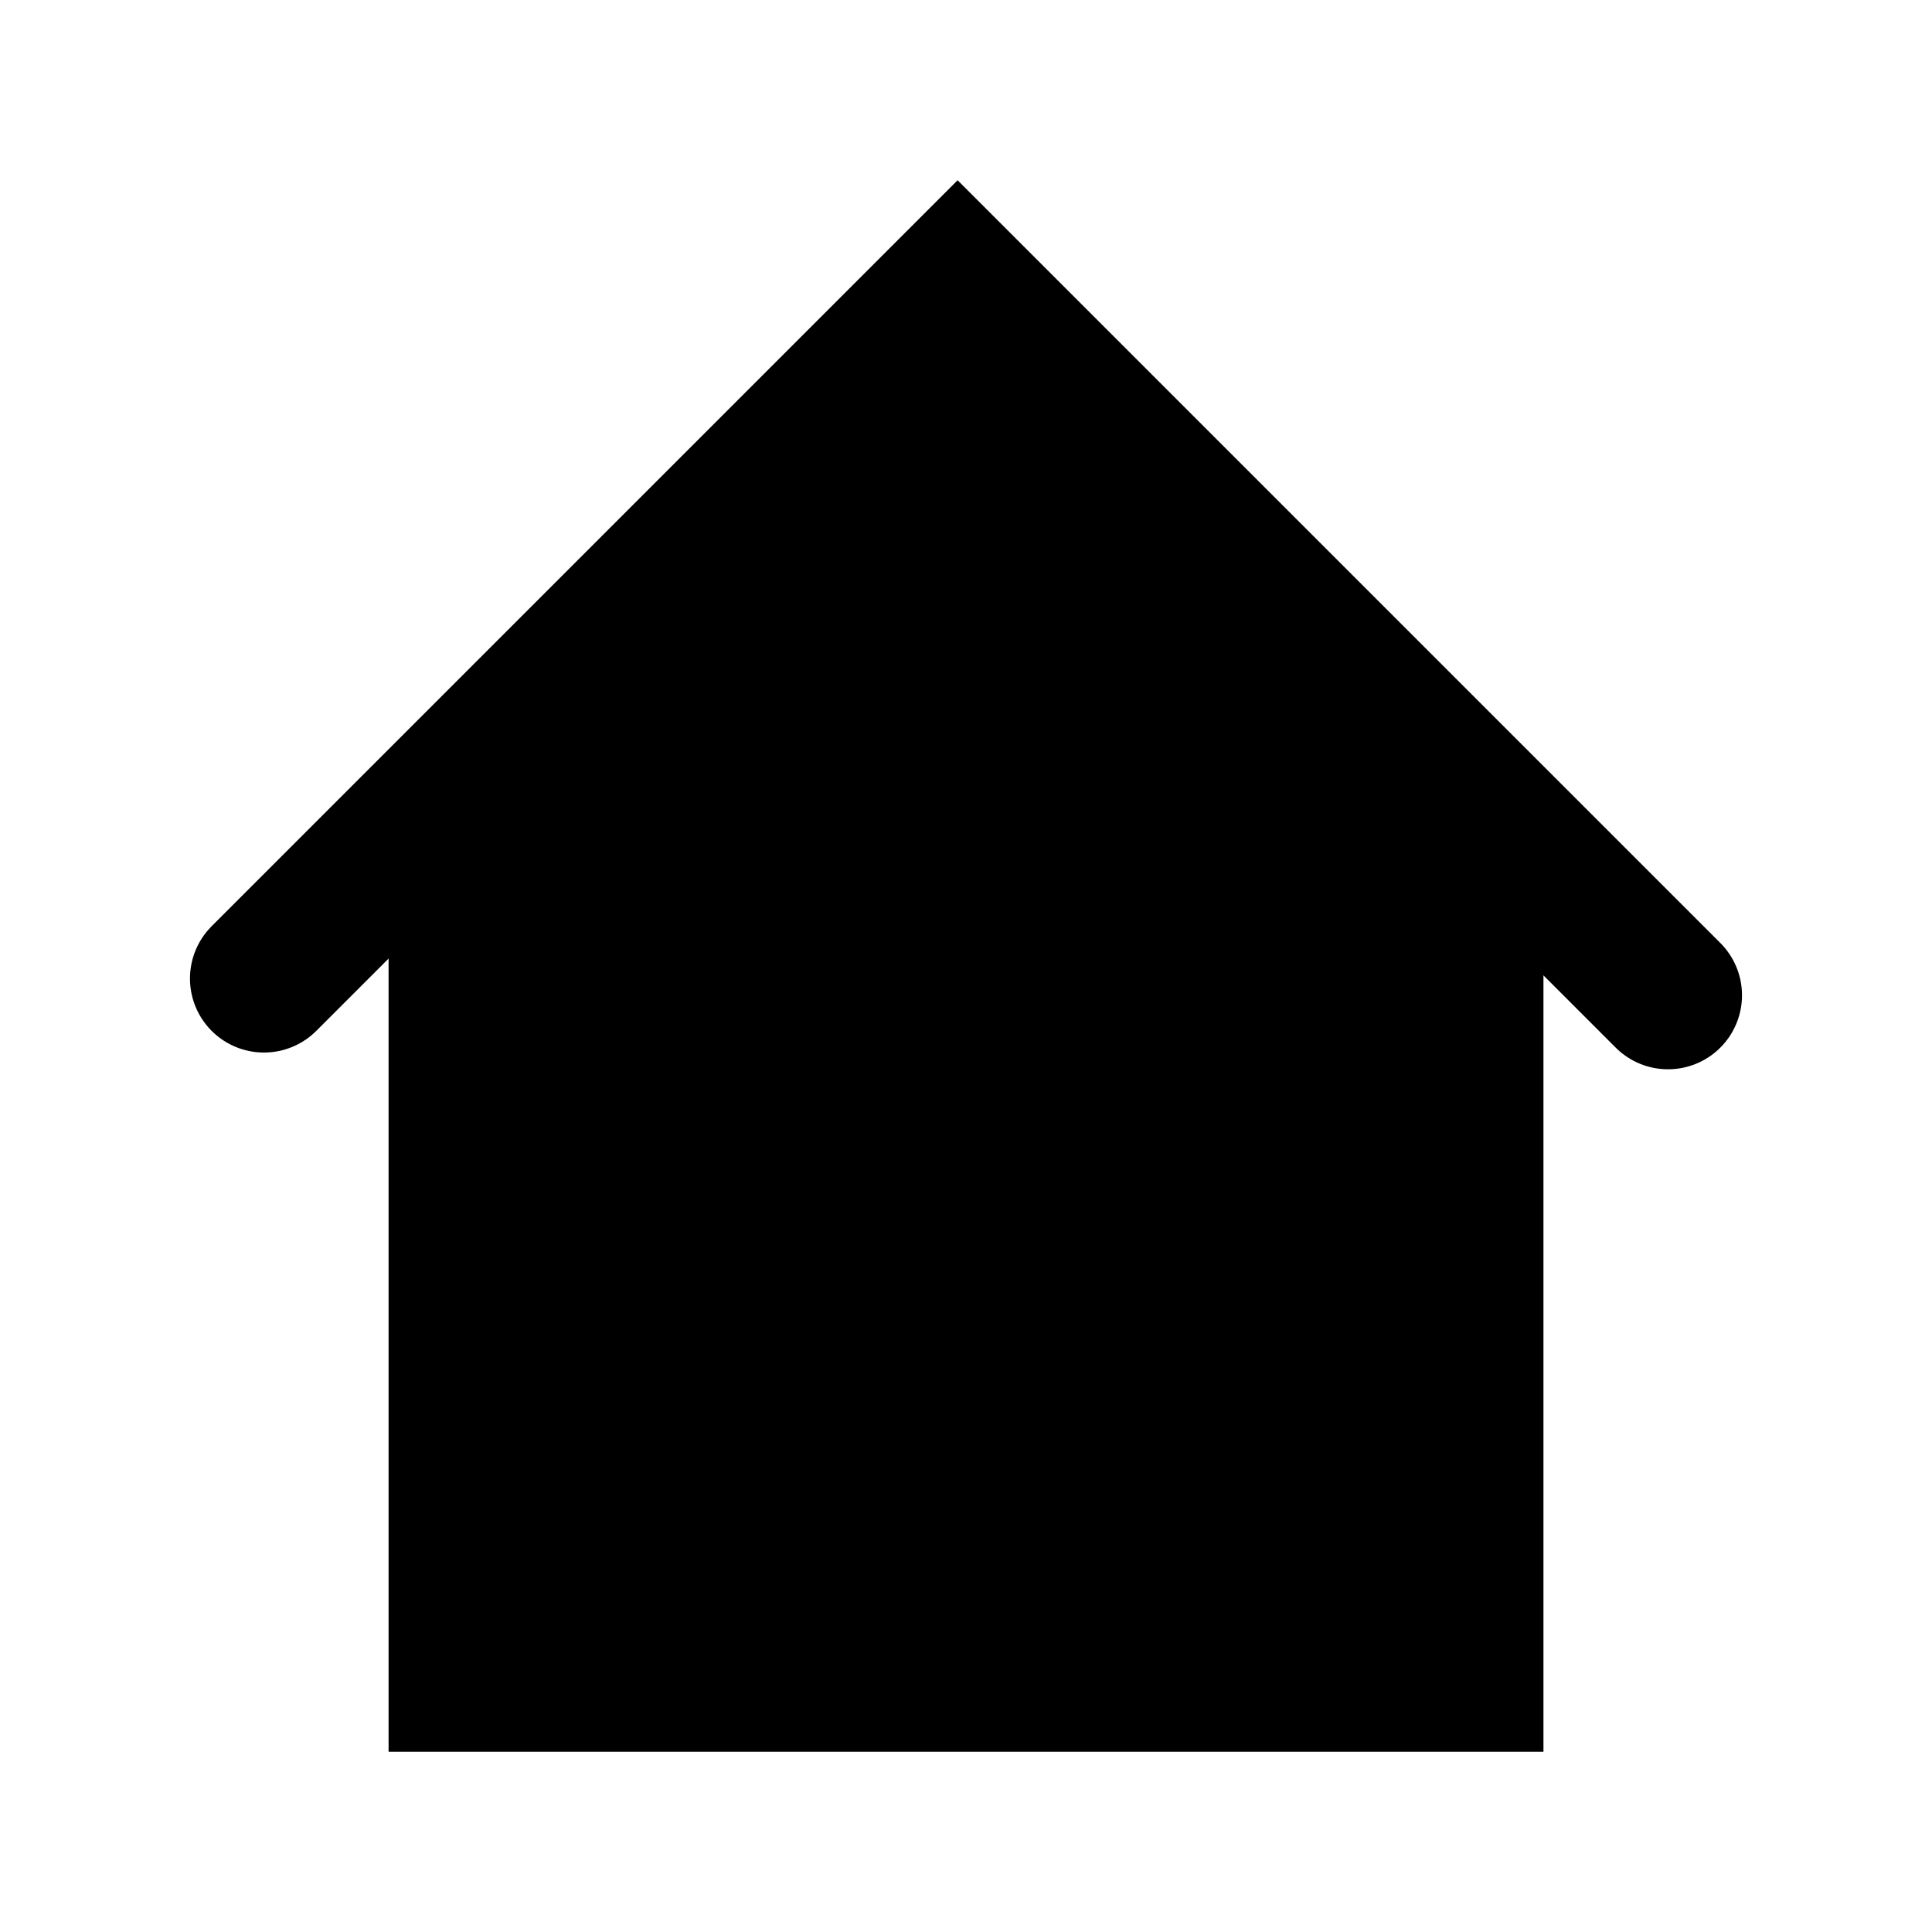
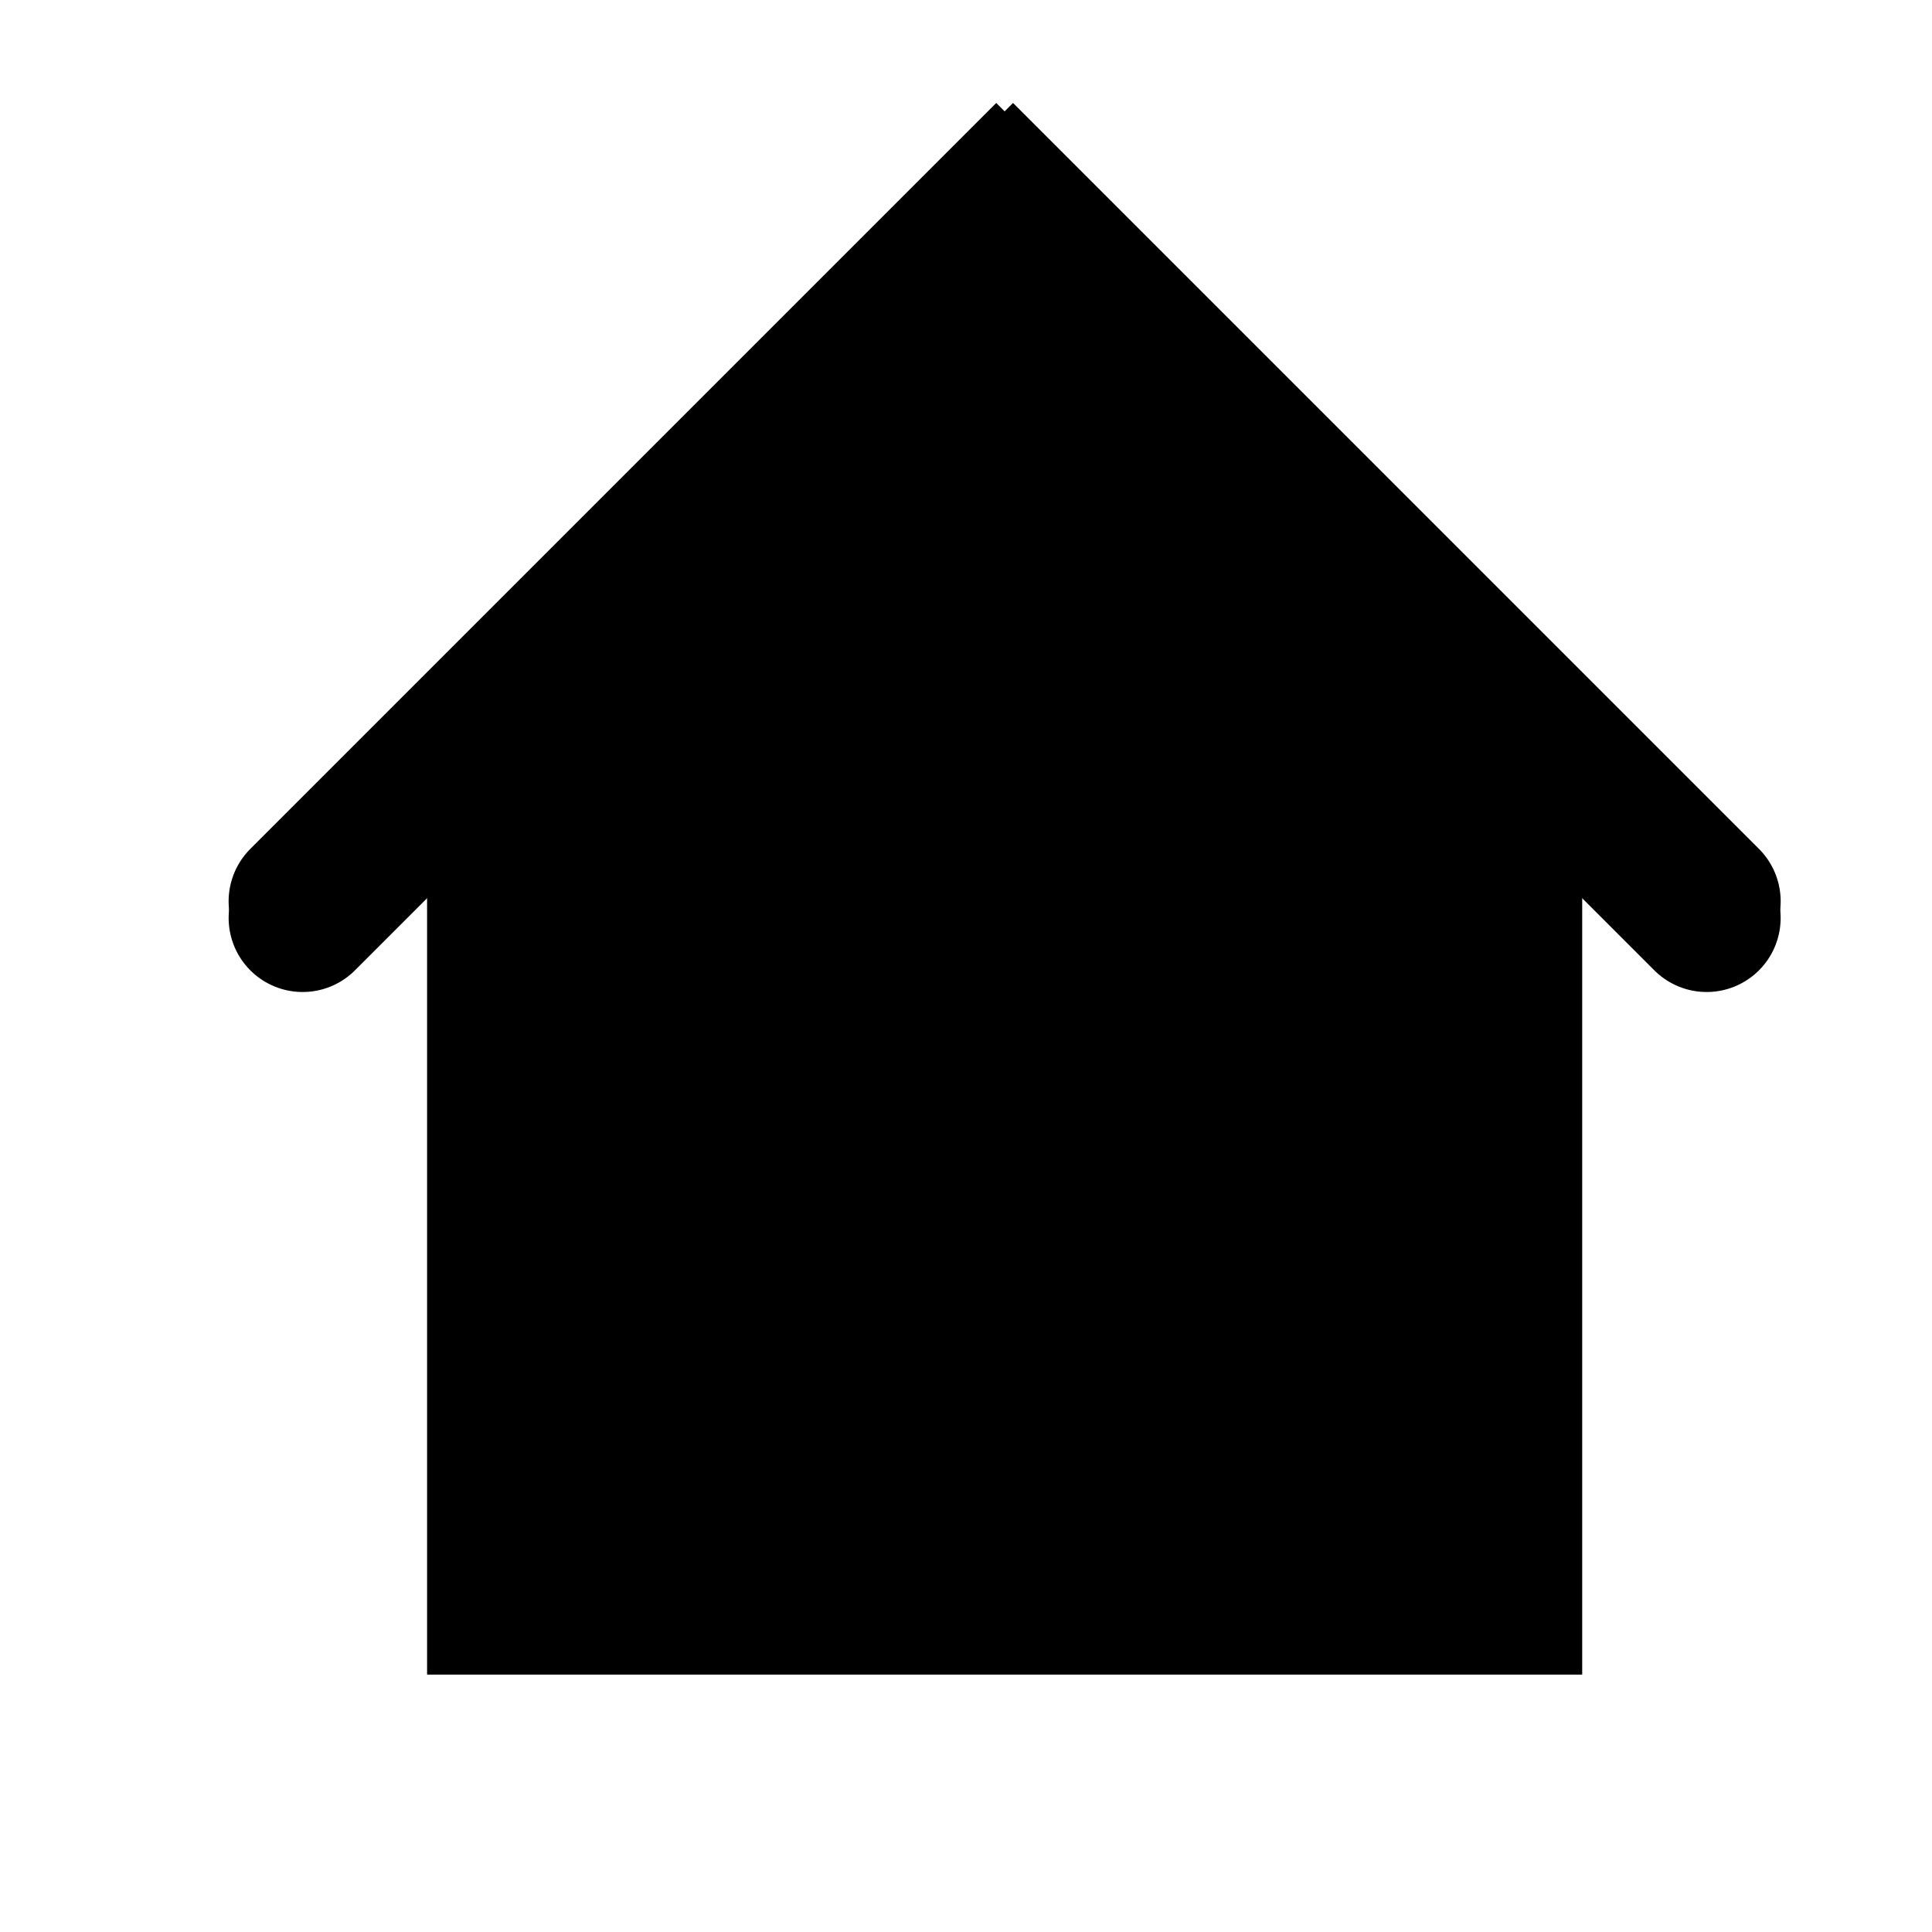
<svg xmlns="http://www.w3.org/2000/svg" width="300" height="300" viewBox="0 0 79.375 79.375" version="1.1" id="svg8">
  <defs id="defs2" />
  <g id="layer1" transform="translate(0,-217.625)">
-     <g id="g894" transform="matrix(1.216042,0,0,1.216042,-8.574163,-51.62829)">
+     <g id="g894" transform="matrix(1.216042,0,0,1.216042,-6.986663,-54.8033)">
      <g id="g886">
        <path style="fill:none;stroke:#000000;stroke-width:5;stroke-linecap:round;stroke-linejoin:miter;stroke-miterlimit:4;stroke-dasharray:none;stroke-opacity:1" d="m 15.969,254.478 23.435,-23.435 24.001,24.001" id="path880" />
        <path style="fill:none;stroke:#000000;stroke-width:5;stroke-linecap:round;stroke-linejoin:miter;stroke-miterlimit:4;stroke-dasharray:none;stroke-opacity:1" d="m 22.679,250.509 v 27.592 h 34.018 v -28.726" id="path882" />
      </g>
      <path id="path888" d="m 22.679,250.509 16.725,-19.466 17.292,18.332 v 28.726 H 22.679 Z" style="fill:#000000;fill-opacity:1;stroke:#000000;stroke-width:0.265px;stroke-linecap:butt;stroke-linejoin:miter;stroke-opacity:1" />
    </g>
+     <g transform="matrix(-1.216042,0,0,1.216042,89.53666,-54.8033)" id="g825">
+       <g id="g821">
+         <path id="path817" d="m 15.969,254.478 23.435,-23.435 24.001,24.001" style="fill:none;stroke:#000000;stroke-width:5;stroke-linecap:round;stroke-linejoin:miter;stroke-miterlimit:4;stroke-dasharray:none;stroke-opacity:1" />
+         <path id="path819" d="m 22.679,250.509 v 27.592 h 34.018 v -28.726" style="fill:none;stroke:#000000;stroke-width:5;stroke-linecap:round;stroke-linejoin:miter;stroke-miterlimit:4;stroke-dasharray:none;stroke-opacity:1" />
+       </g>
+       <path style="fill:#000000;fill-opacity:1;stroke:#000000;stroke-width:0.265px;stroke-linecap:butt;stroke-linejoin:miter;stroke-opacity:1" d="m 22.679,250.509 16.725,-19.466 17.292,18.332 v 28.726 H 22.679 Z" id="path823" />
+     </g>
  </g>
</svg>
